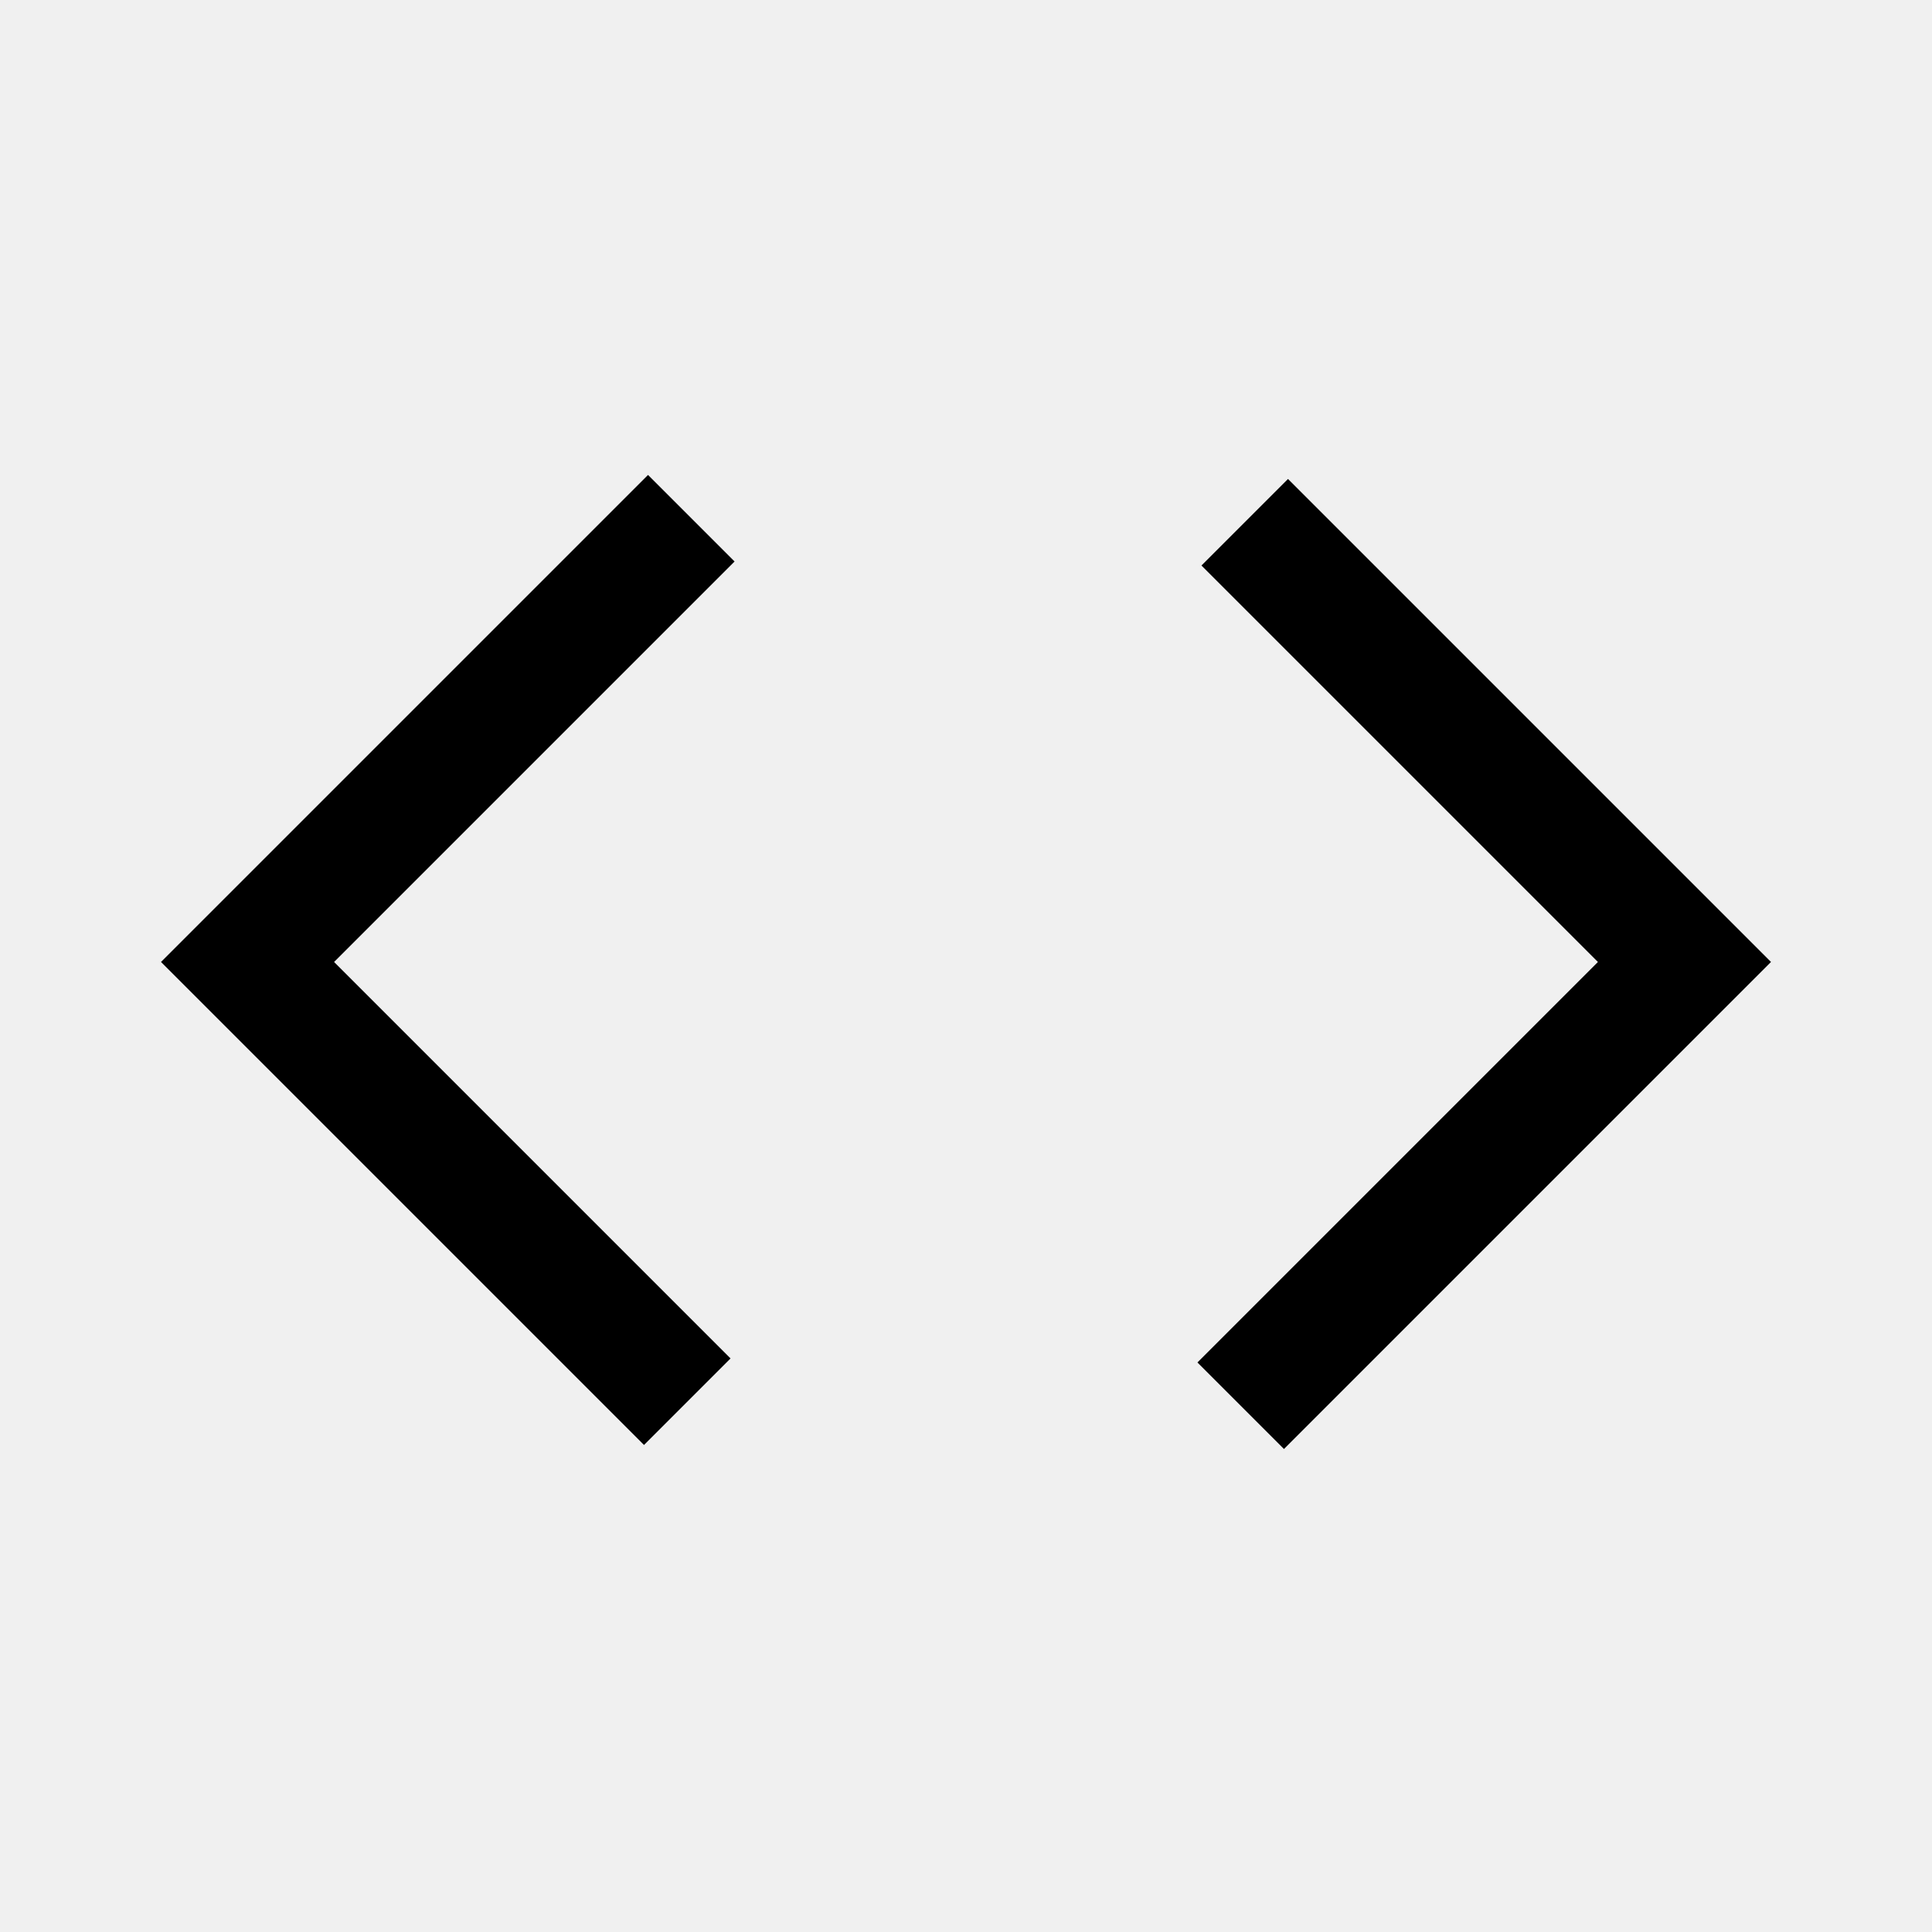
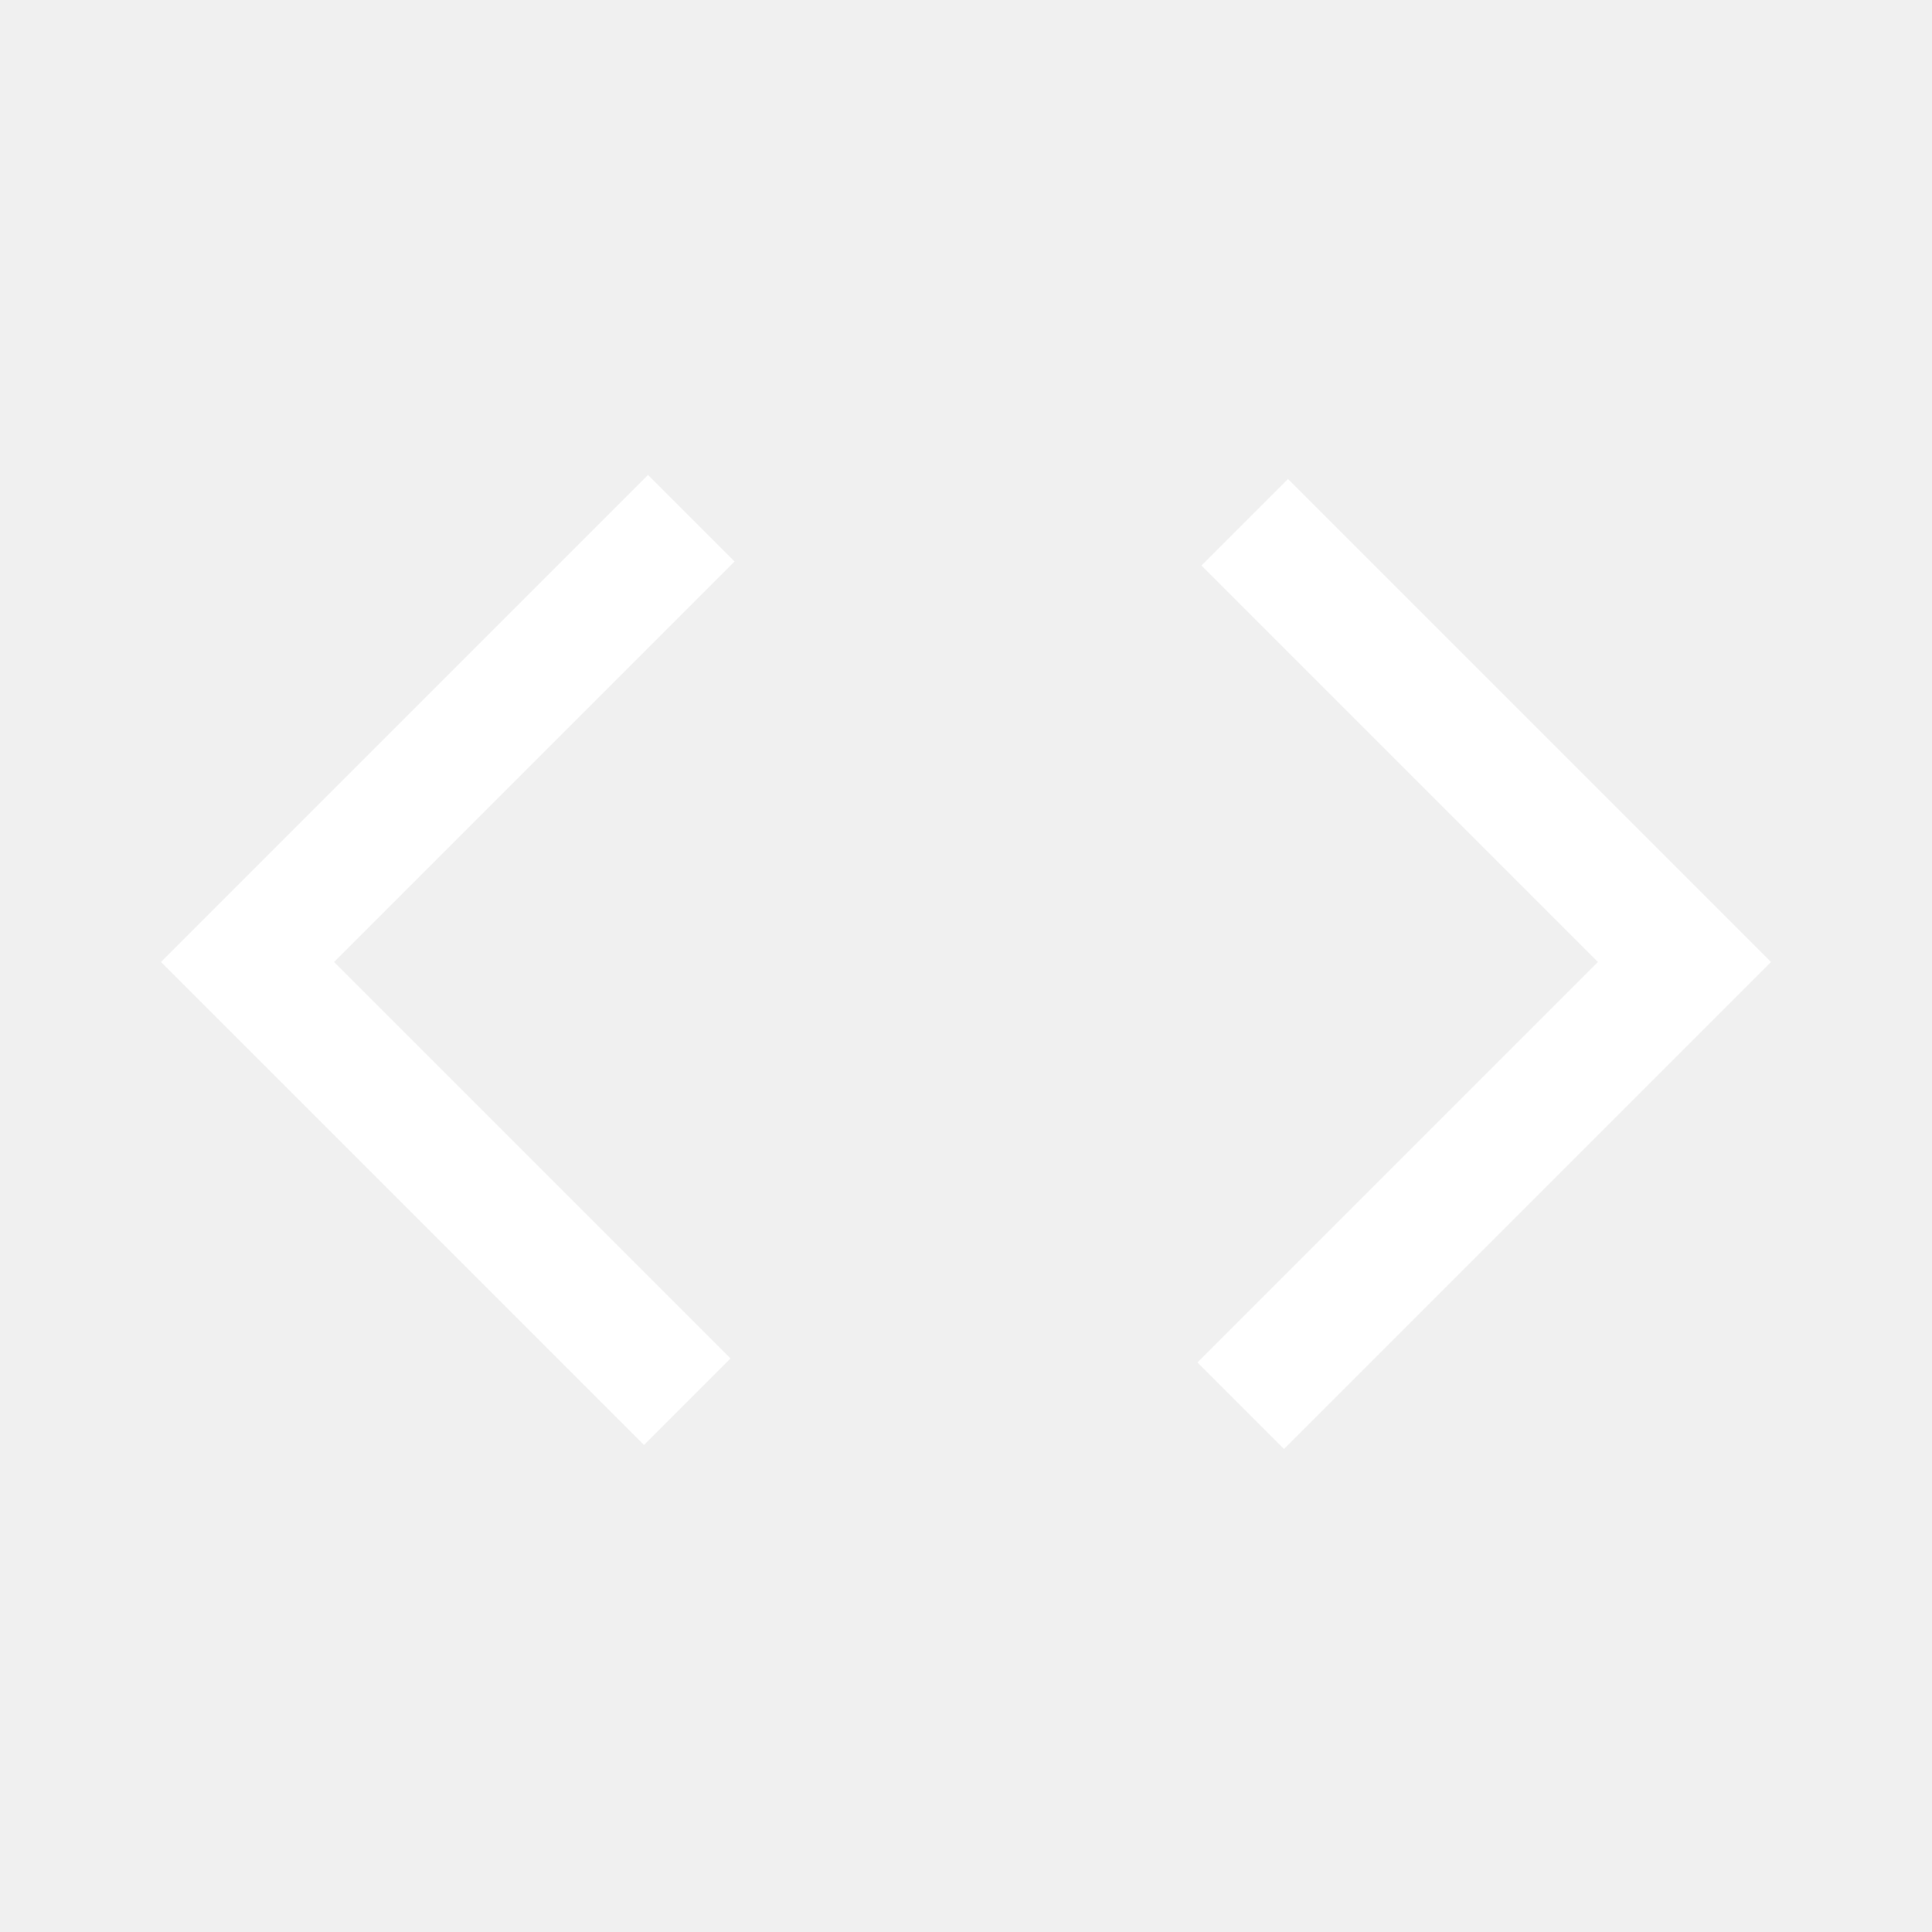
<svg xmlns="http://www.w3.org/2000/svg" height="48" viewBox="0 -960 960 960" width="48">
-   <path d="M320-242 80-482l242-242 43 43-199 199 197 197-43 43Zm318 2-43-43 199-199-197-197 43-43 240 240-242 242Z" />
+   <path d="M320-242 80-482l242-242 43 43-199 199 197 197-43 43Zm318 2-43-43 199-199-197-197 43-43 240 240-242 242Z" fill="#FFF" />
</svg>
